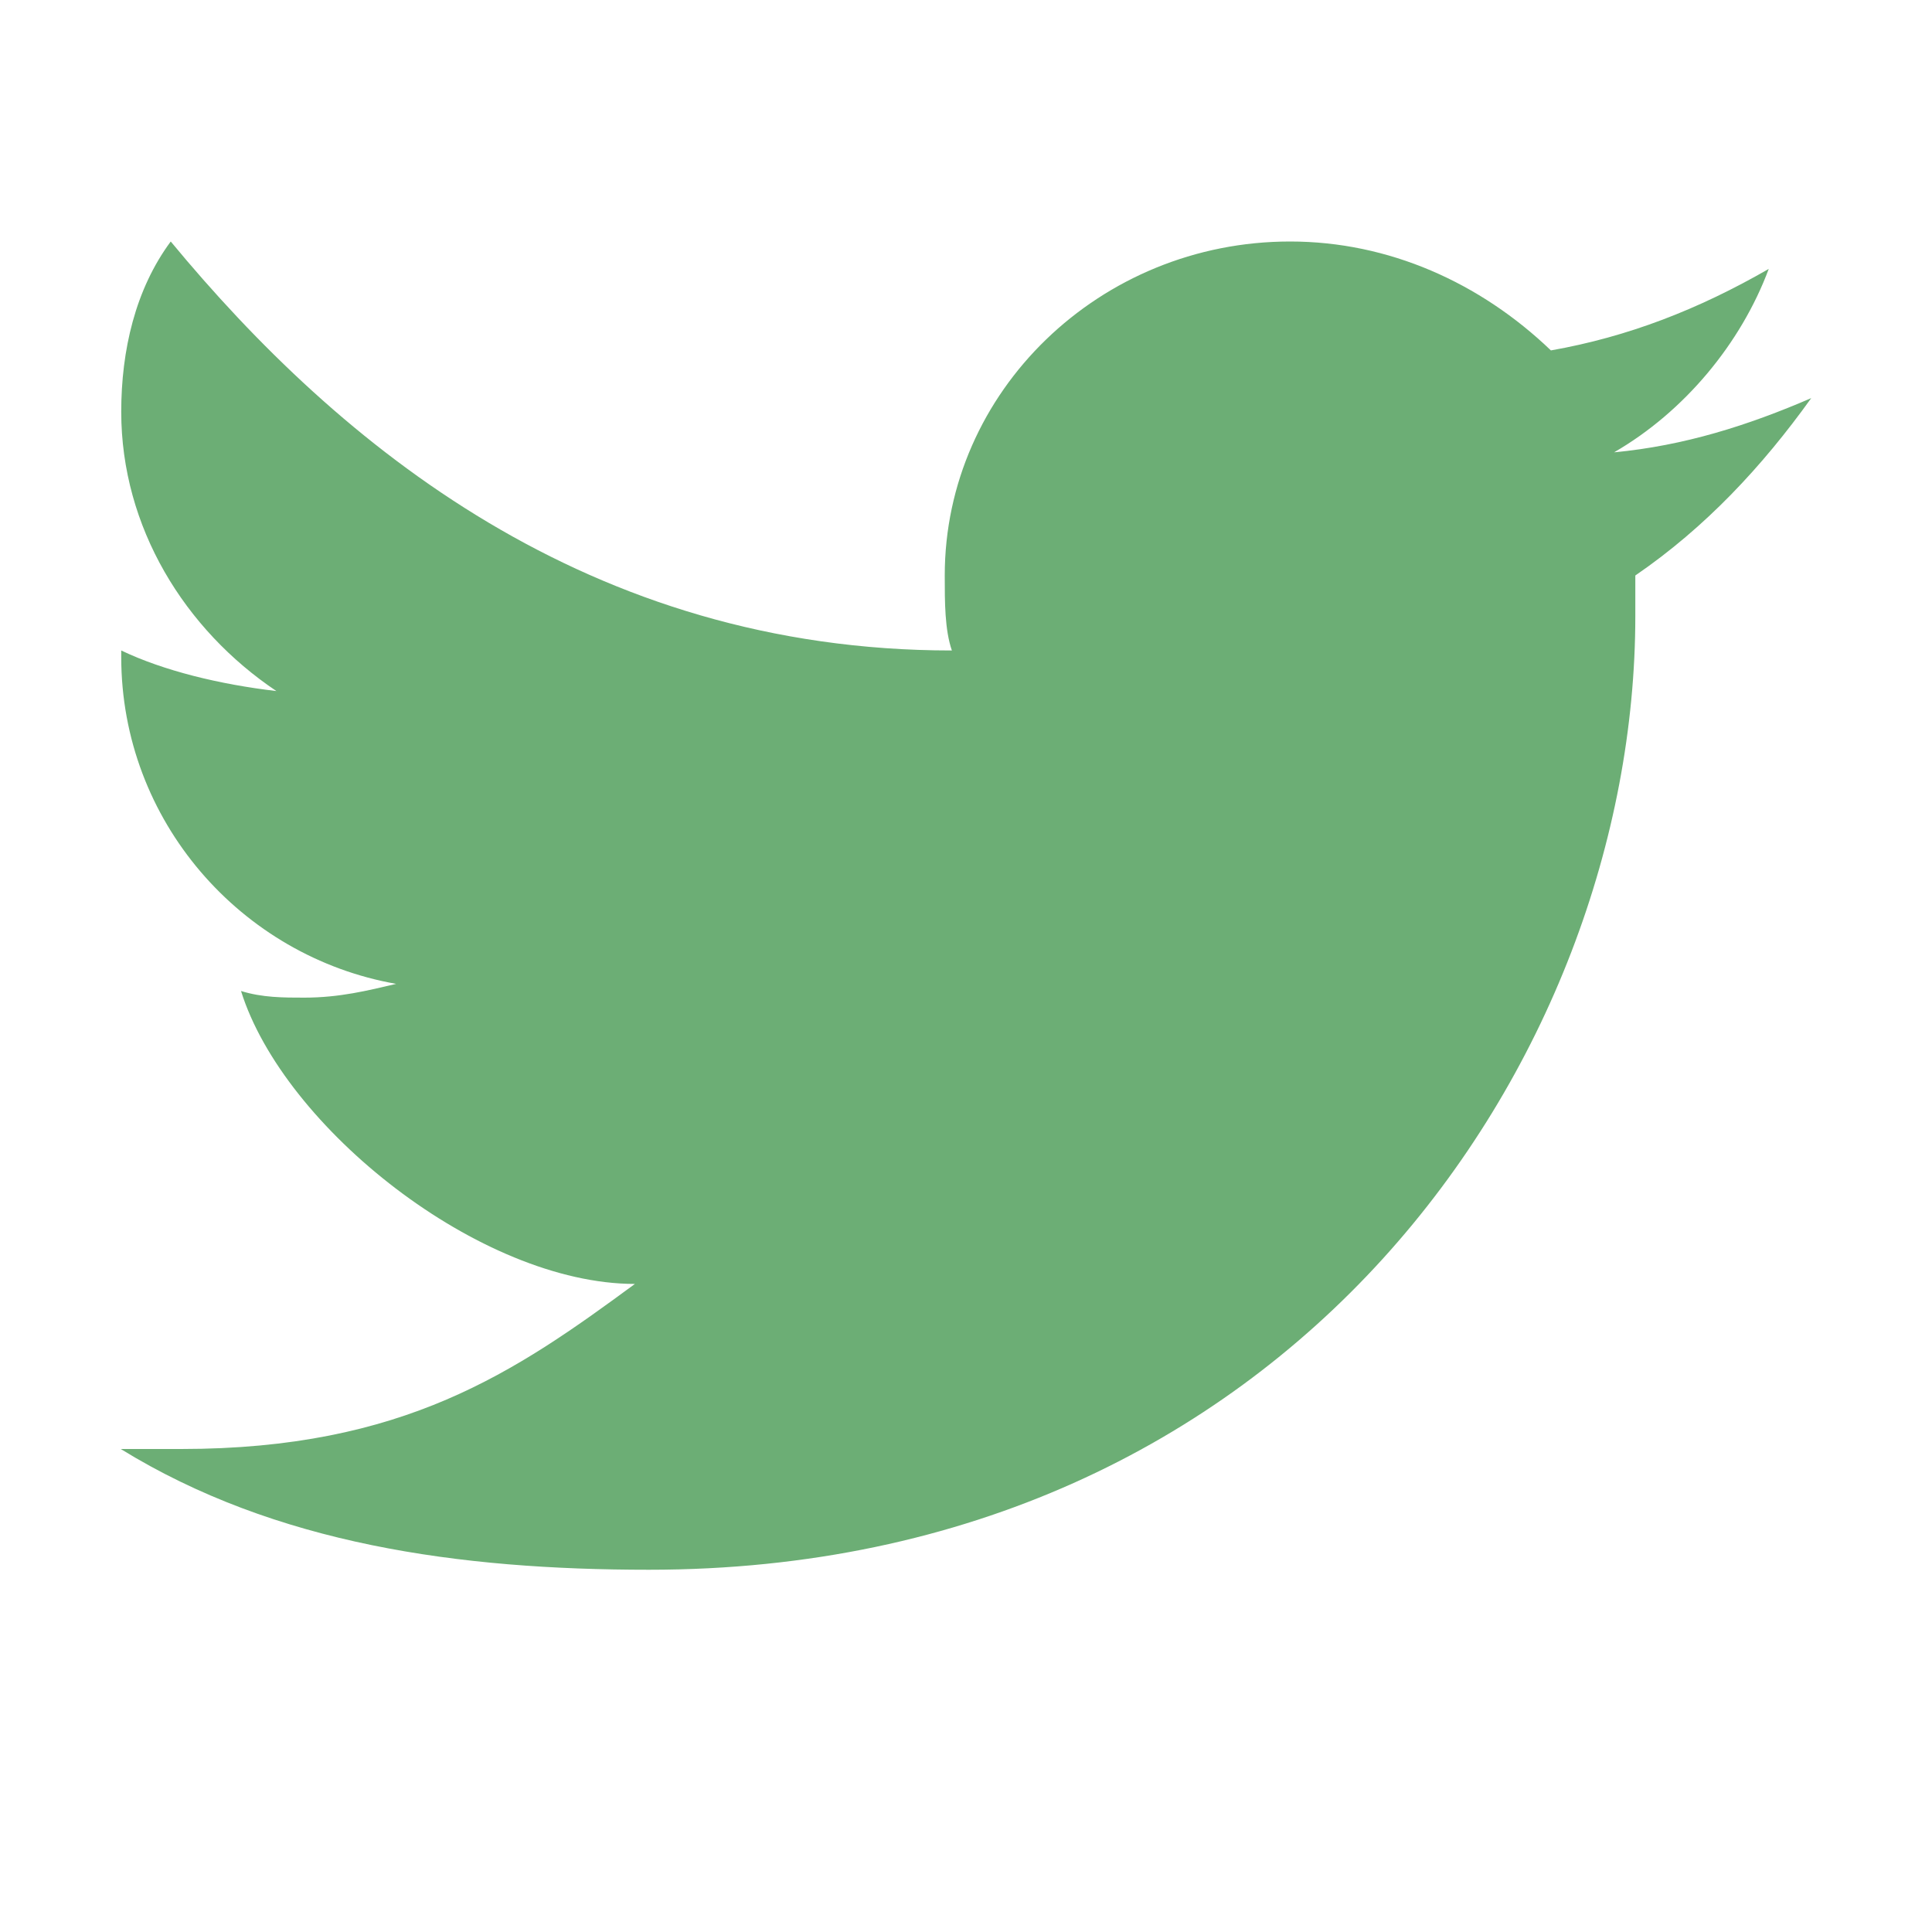
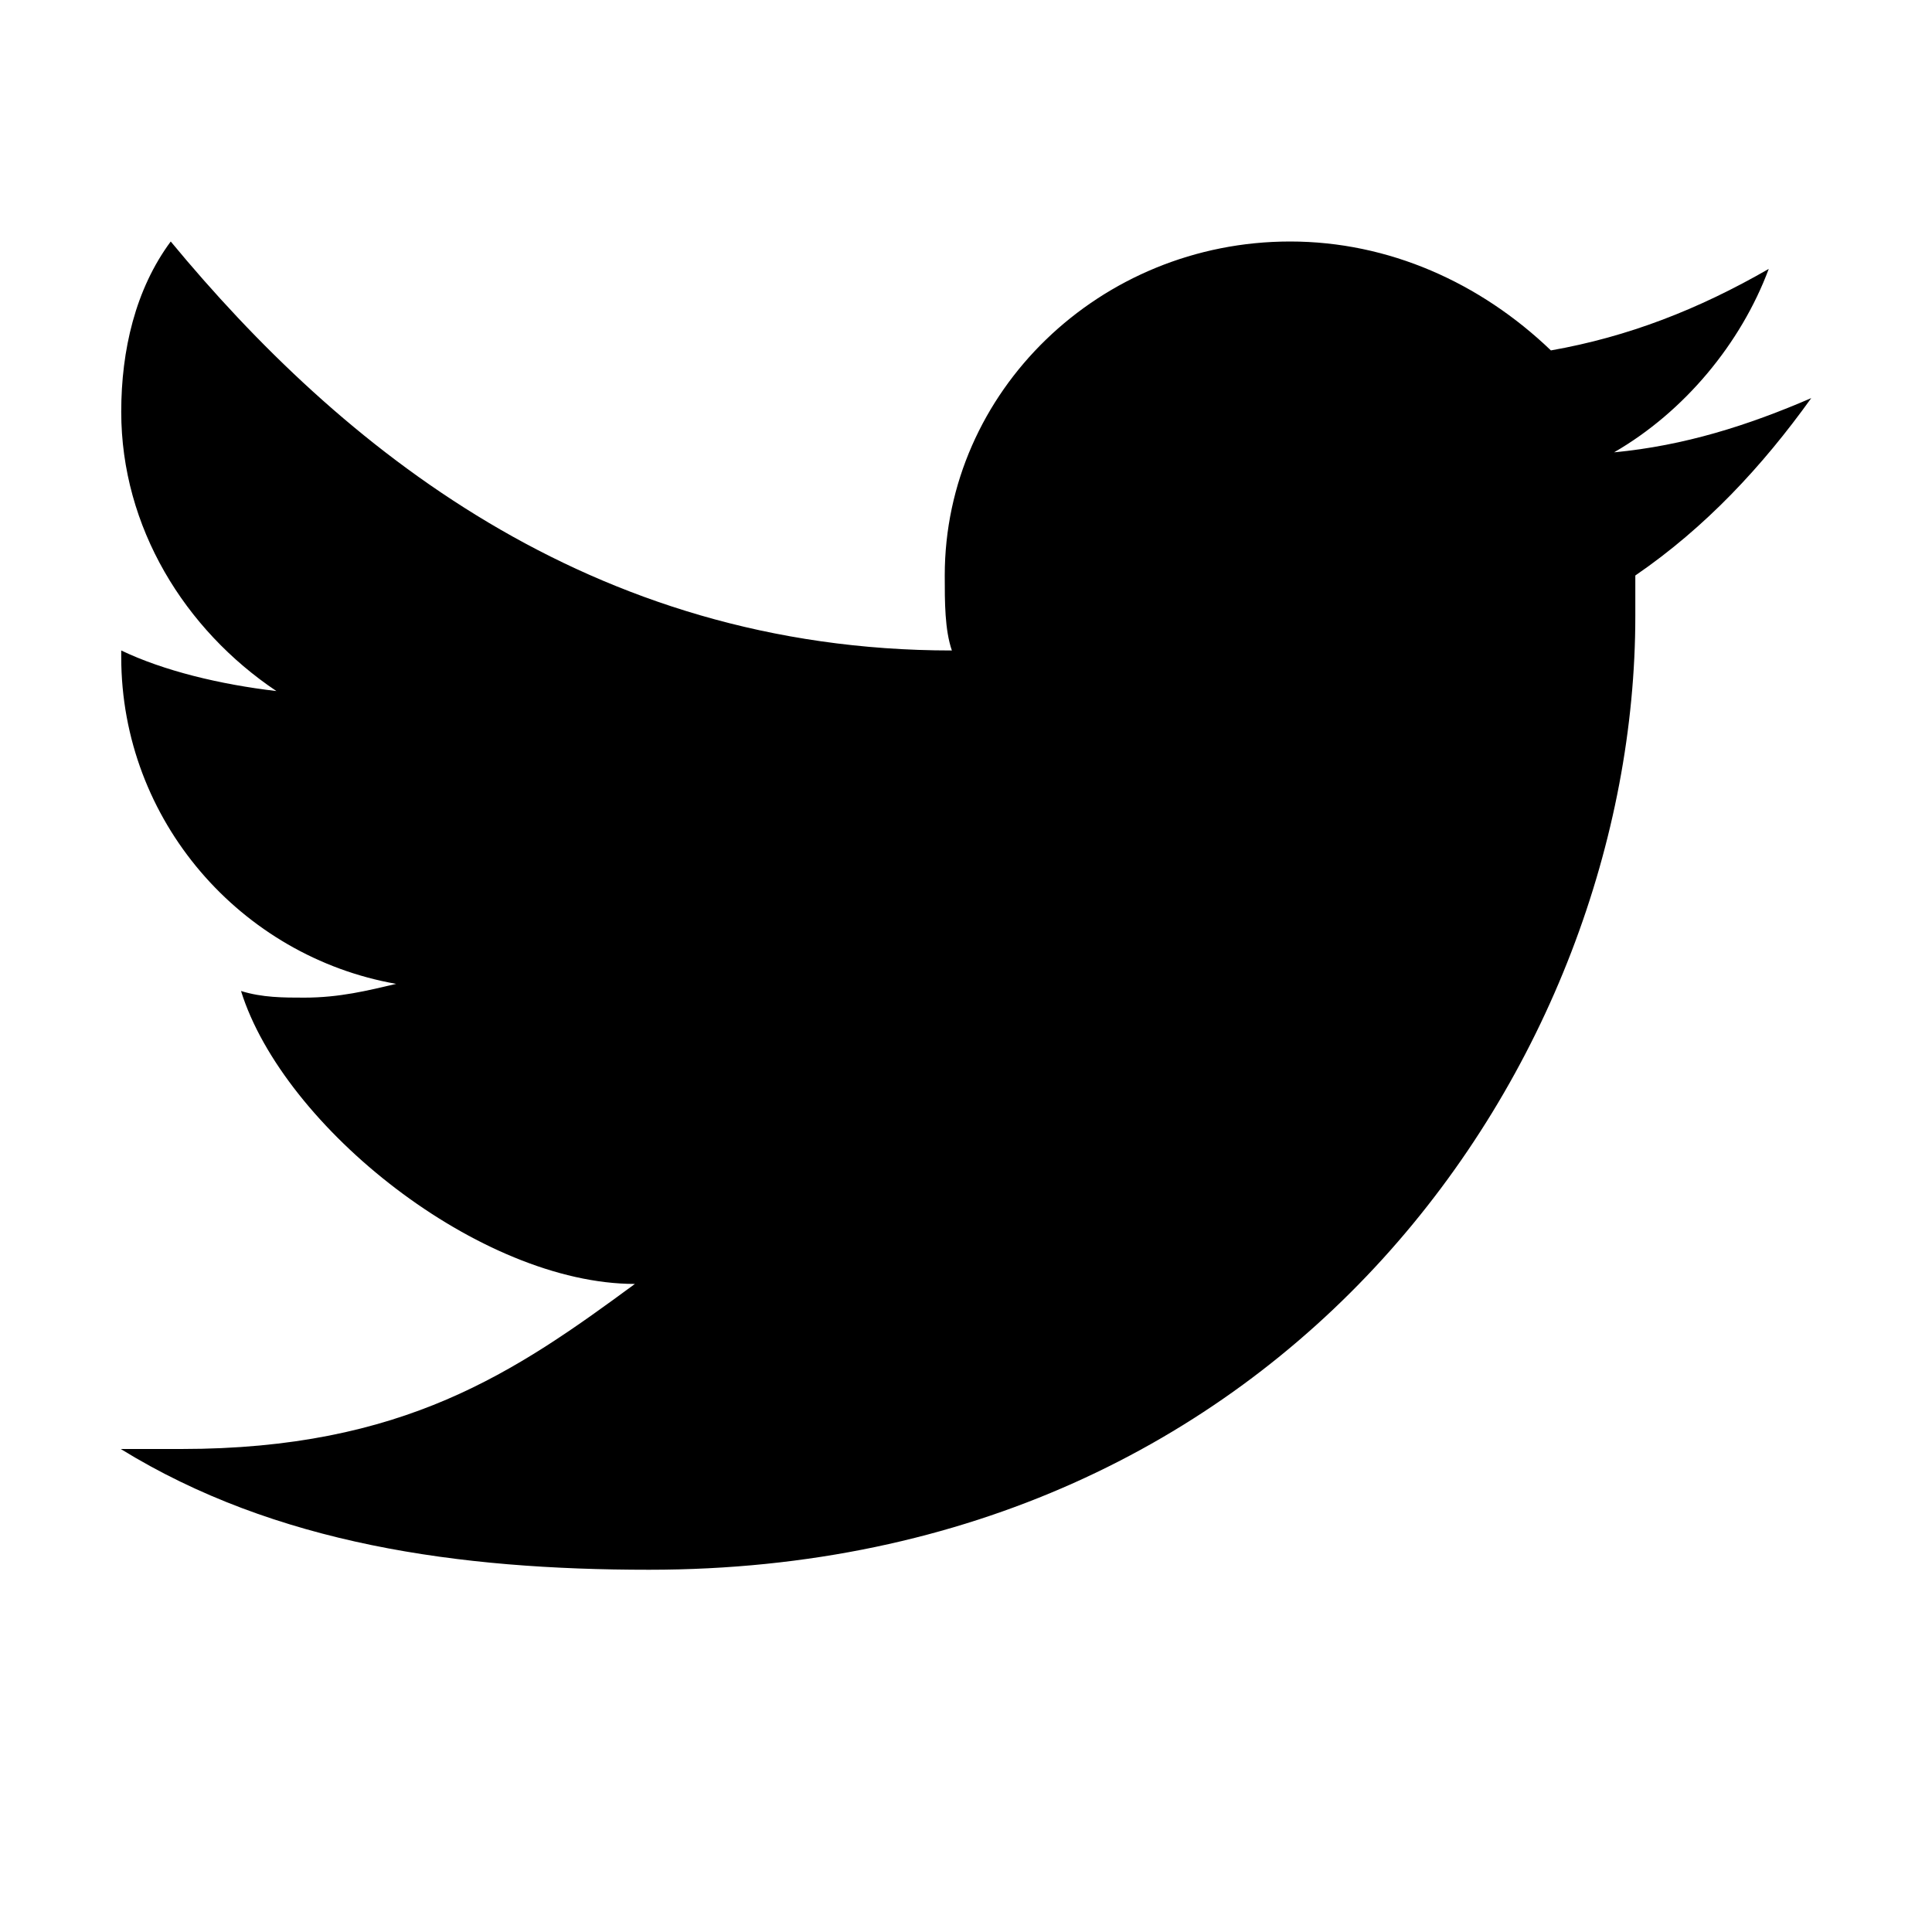
<svg xmlns="http://www.w3.org/2000/svg" viewBox="0 0 16 16" width="32px" height="32px" version="1.1" id="svg1">
  <defs id="defs1" />
-   <path d="M 15 3.297 C 14.477 3.523 13.949 3.691 13.367 3.746 C 13.949 3.41 14.418 2.844 14.648 2.227 C 14.066 2.562 13.484 2.789 12.844 2.902 C 12.258 2.34 11.5 2 10.684 2 C 9.109 2 7.824 3.242 7.824 4.766 C 7.824 4.988 7.824 5.215 7.883 5.387 C 4.875 5.387 2.812 3.691 1.414 2 C 1.121 2.395 1.004 2.902 1.004 3.41 C 1.004 4.367 1.531 5.215 2.289 5.723 C 1.82 5.668 1.355 5.555 1.004 5.387 C 1.004 5.387 1.004 5.387 1.004 5.441 C 1.004 6.797 1.996 7.922 3.281 8.148 C 3.047 8.203 2.812 8.262 2.52 8.262 C 2.348 8.262 2.172 8.262 1.996 8.207 C 2.348 9.336 3.977 10.633 5.258 10.633 C 4.266 11.363 3.344 12 1.5 12 C 1.266 12 1.453 12 1 12 C 2.281 12.789 3.801 13 5.375 13 C 10.684 13 13.543 8.77 13.543 5.102 C 13.543 4.988 13.543 4.879 13.543 4.766 C 14.125 4.367 14.594 3.863 15 3.297" id="path1" style="fill:#6cae75;fill-opacity:1" />
+   <path d="M 15 3.297 C 14.477 3.523 13.949 3.691 13.367 3.746 C 13.949 3.41 14.418 2.844 14.648 2.227 C 14.066 2.562 13.484 2.789 12.844 2.902 C 12.258 2.34 11.5 2 10.684 2 C 9.109 2 7.824 3.242 7.824 4.766 C 7.824 4.988 7.824 5.215 7.883 5.387 C 4.875 5.387 2.812 3.691 1.414 2 C 1.121 2.395 1.004 2.902 1.004 3.41 C 1.004 4.367 1.531 5.215 2.289 5.723 C 1.82 5.668 1.355 5.555 1.004 5.387 C 1.004 5.387 1.004 5.387 1.004 5.441 C 1.004 6.797 1.996 7.922 3.281 8.148 C 3.047 8.203 2.812 8.262 2.52 8.262 C 2.348 8.262 2.172 8.262 1.996 8.207 C 2.348 9.336 3.977 10.633 5.258 10.633 C 4.266 11.363 3.344 12 1.5 12 C 1.266 12 1.453 12 1 12 C 2.281 12.789 3.801 13 5.375 13 C 10.684 13 13.543 8.77 13.543 5.102 C 13.543 4.988 13.543 4.879 13.543 4.766 C 14.125 4.367 14.594 3.863 15 3.297" id="path1" style="fill:#000000;fill-opacity:1" />
</svg>
